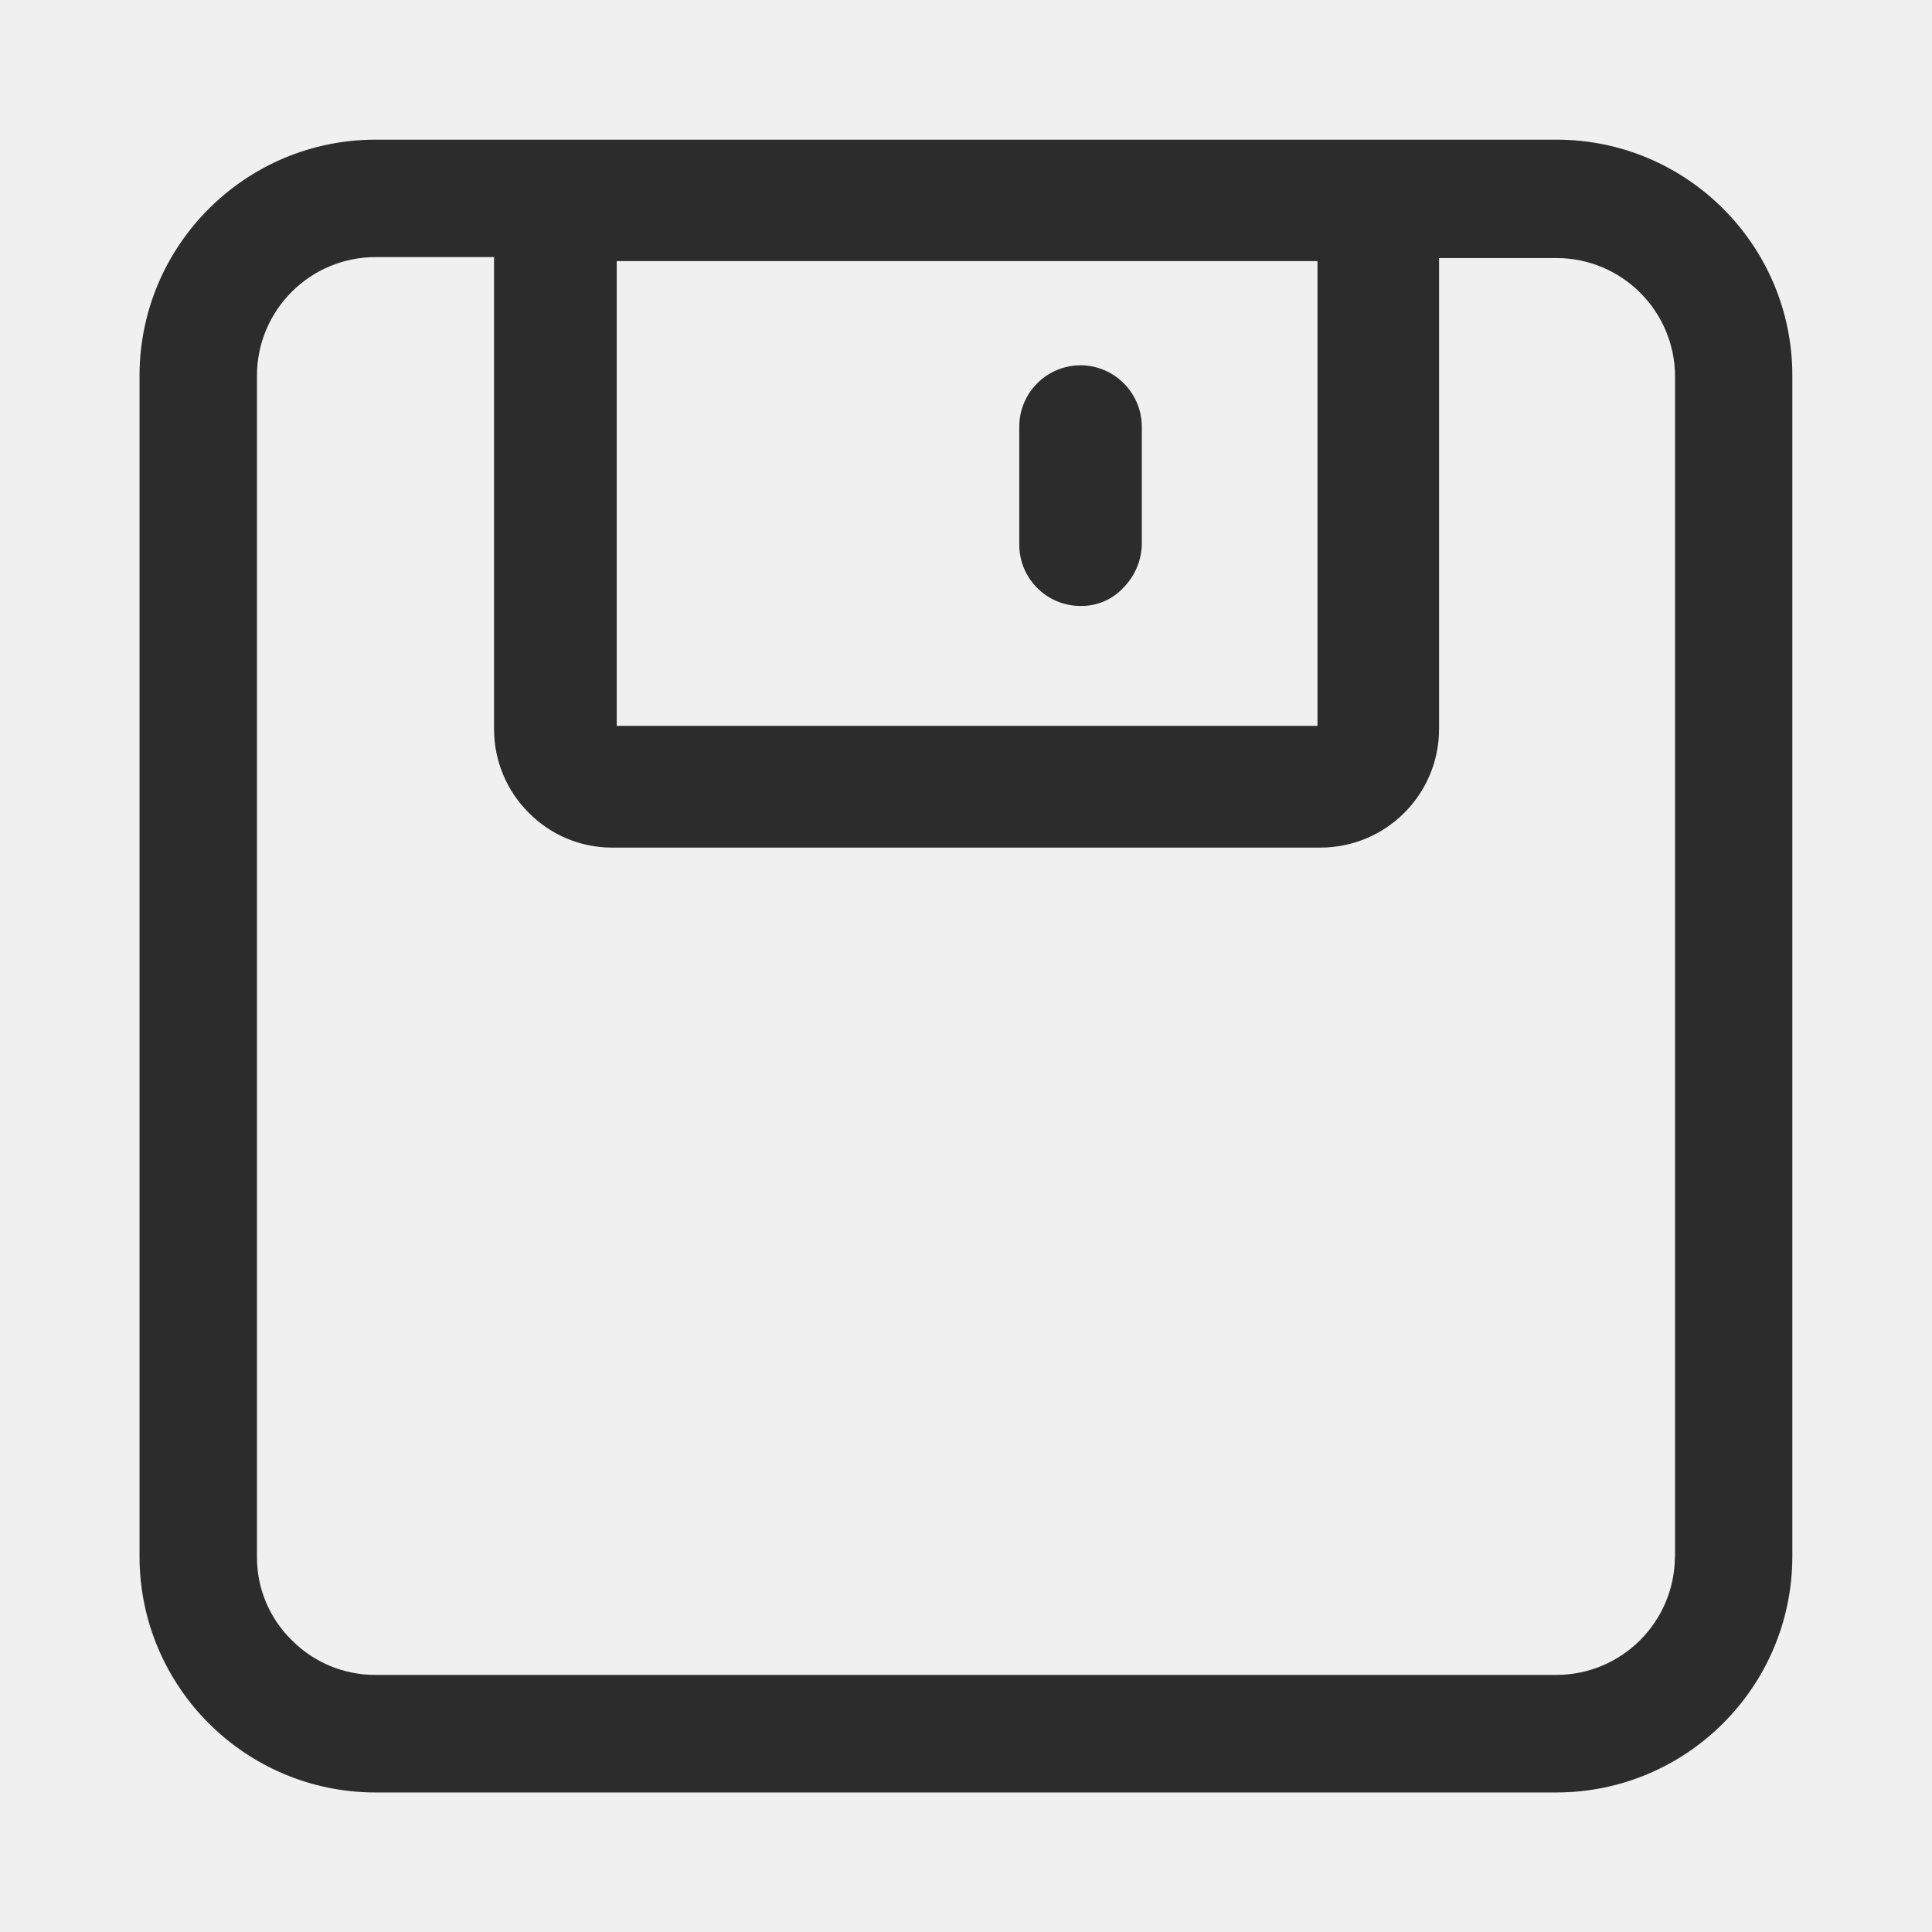
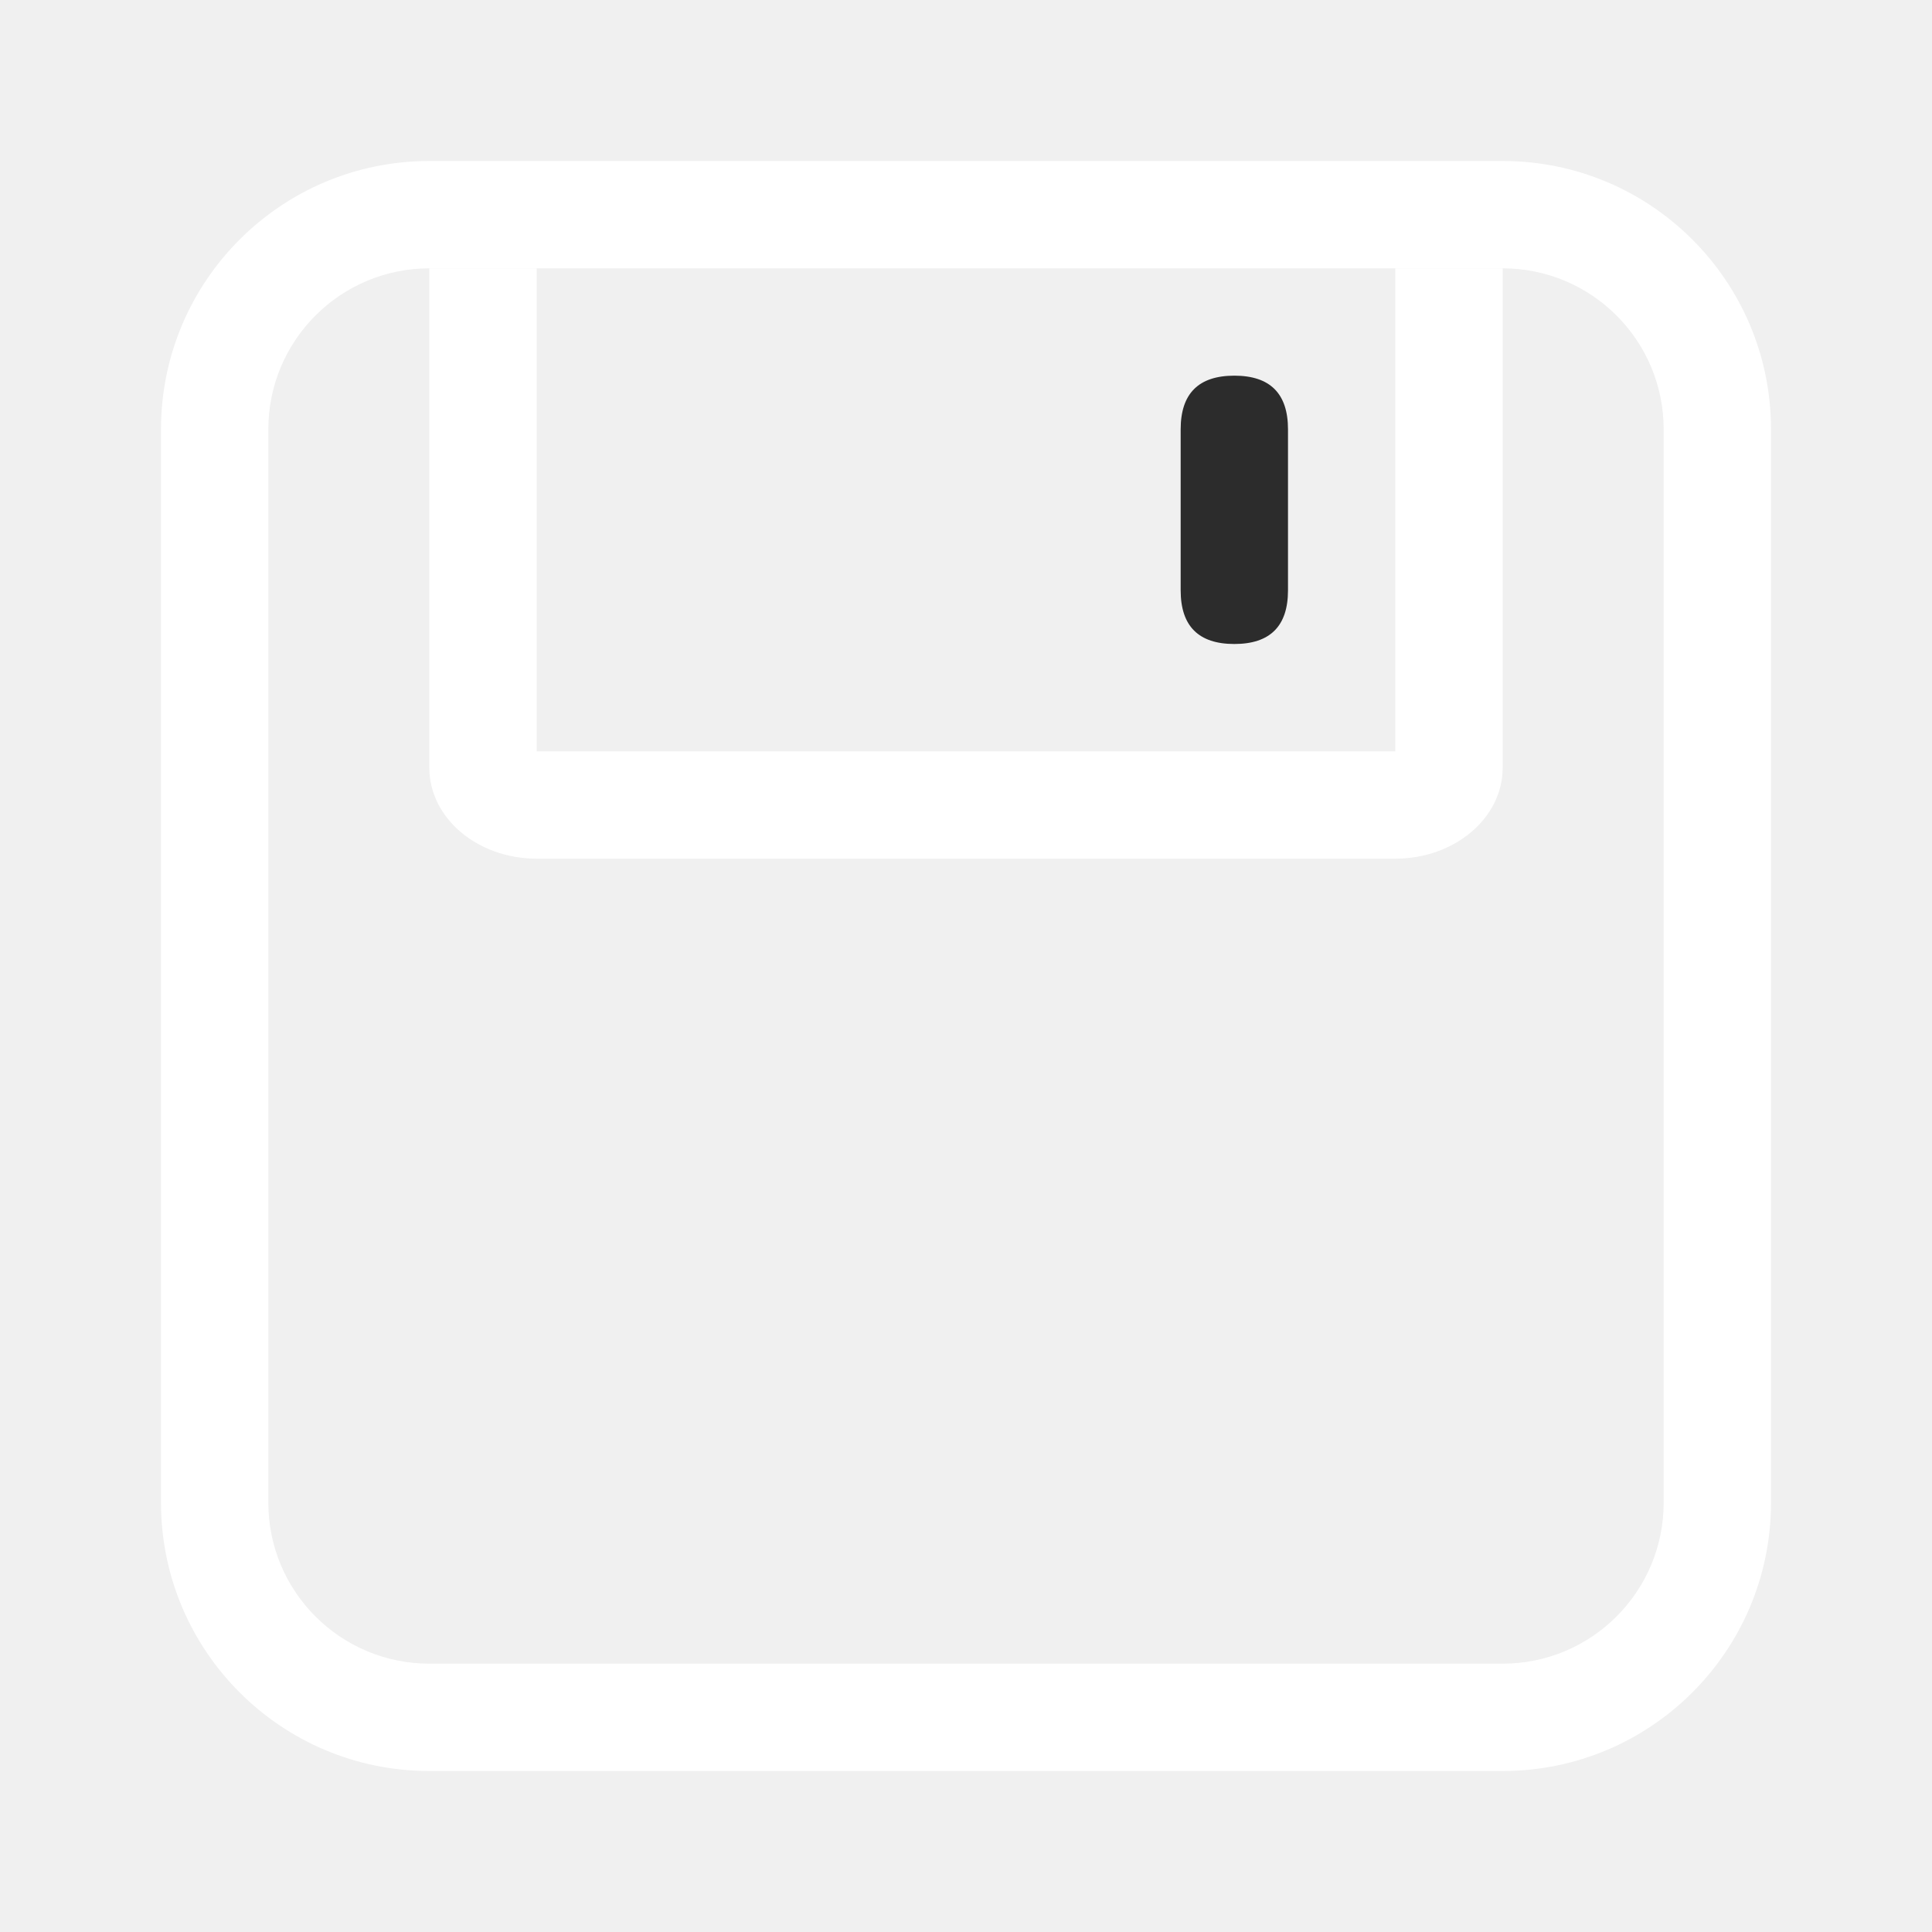
- <svg xmlns="http://www.w3.org/2000/svg" t="1606120827577" class="icon" viewBox="0 0 1024 1024" version="1.1" p-id="2438" width="32" height="32">
-   <path d="M824.978 74.021H199.022a125.221 125.221 0 0 0-125.074 125.074v625.883a125.221 125.221 0 0 0 125.074 125.074h625.883a125.221 125.221 0 0 0 125.074-125.074V199.095a125.074 125.074 0 0 0-125.001-125.074z m-498.103 64.366h371.419V384.731H326.875V138.386z m560.859 686.519a62.903 62.903 0 0 1-62.83 62.83H199.022a62.171 62.171 0 0 1-44.398-18.432 61.367 61.367 0 0 1-18.432-44.398V199.095a62.903 62.903 0 0 1 62.83-62.83h62.83v250.149c0 16.677 6.583 32.622 18.432 44.398a61.806 61.806 0 0 0 43.886 18.432h375.735a62.903 62.903 0 0 0 62.83-62.83V136.777h62.245a62.903 62.903 0 0 1 62.83 62.83v625.298z" fill="#2c2c2c" p-id="2439" />
-   <path d="M572.709 193.609a32.549 32.549 0 0 0-32.475 32.475v62.61c0 17.92 14.555 32.475 32.475 32.475a30.135 30.135 0 0 0 22.747-9.728 33.646 33.646 0 0 0 9.728-22.747v-62.61a32.622 32.622 0 0 0-32.475-32.475z" fill="#2c2c2c" p-id="2440" />
+ <svg xmlns="http://www.w3.org/2000/svg" t="1606228350488" class="icon" viewBox="0 0 1024 1024" version="1.1" p-id="4568" width="48" height="48">
+   <path d="M227.556 142.222a85.333 85.333 0 0 0-85.333 85.333v568.889a85.333 85.333 0 0 0 85.333 85.333h568.889a85.333 85.333 0 0 0 85.333-85.333V227.556a85.333 85.333 0 0 0-85.333-85.333H227.556z m0-56.889h568.889a142.222 142.222 0 0 1 142.222 142.222v568.889a142.222 142.222 0 0 1-142.222 142.222H227.556a142.222 142.222 0 0 1-142.222-142.222V227.556a142.222 142.222 0 0 1 142.222-142.222z" fill="#ffffff" p-id="4569" />
+   <path d="M284.444 142.222v256h455.111V142.222h56.889v264.761c0 26.567-25.458 48.128-56.889 48.128H284.444c-31.431 0-56.889-21.561-56.889-48.128V142.222h56.889z" fill="#ffffff" p-id="4570" />
+   <path d="M625.778 199.111m28.444 0l0 0q28.444 0 28.444 28.444l0 85.333q0 28.444-28.444 28.444l0 0q-28.444 0-28.444-28.444l0-85.333q0-28.444 28.444-28.444Z" fill="#2c2c2c" p-id="4571" />
</svg>
